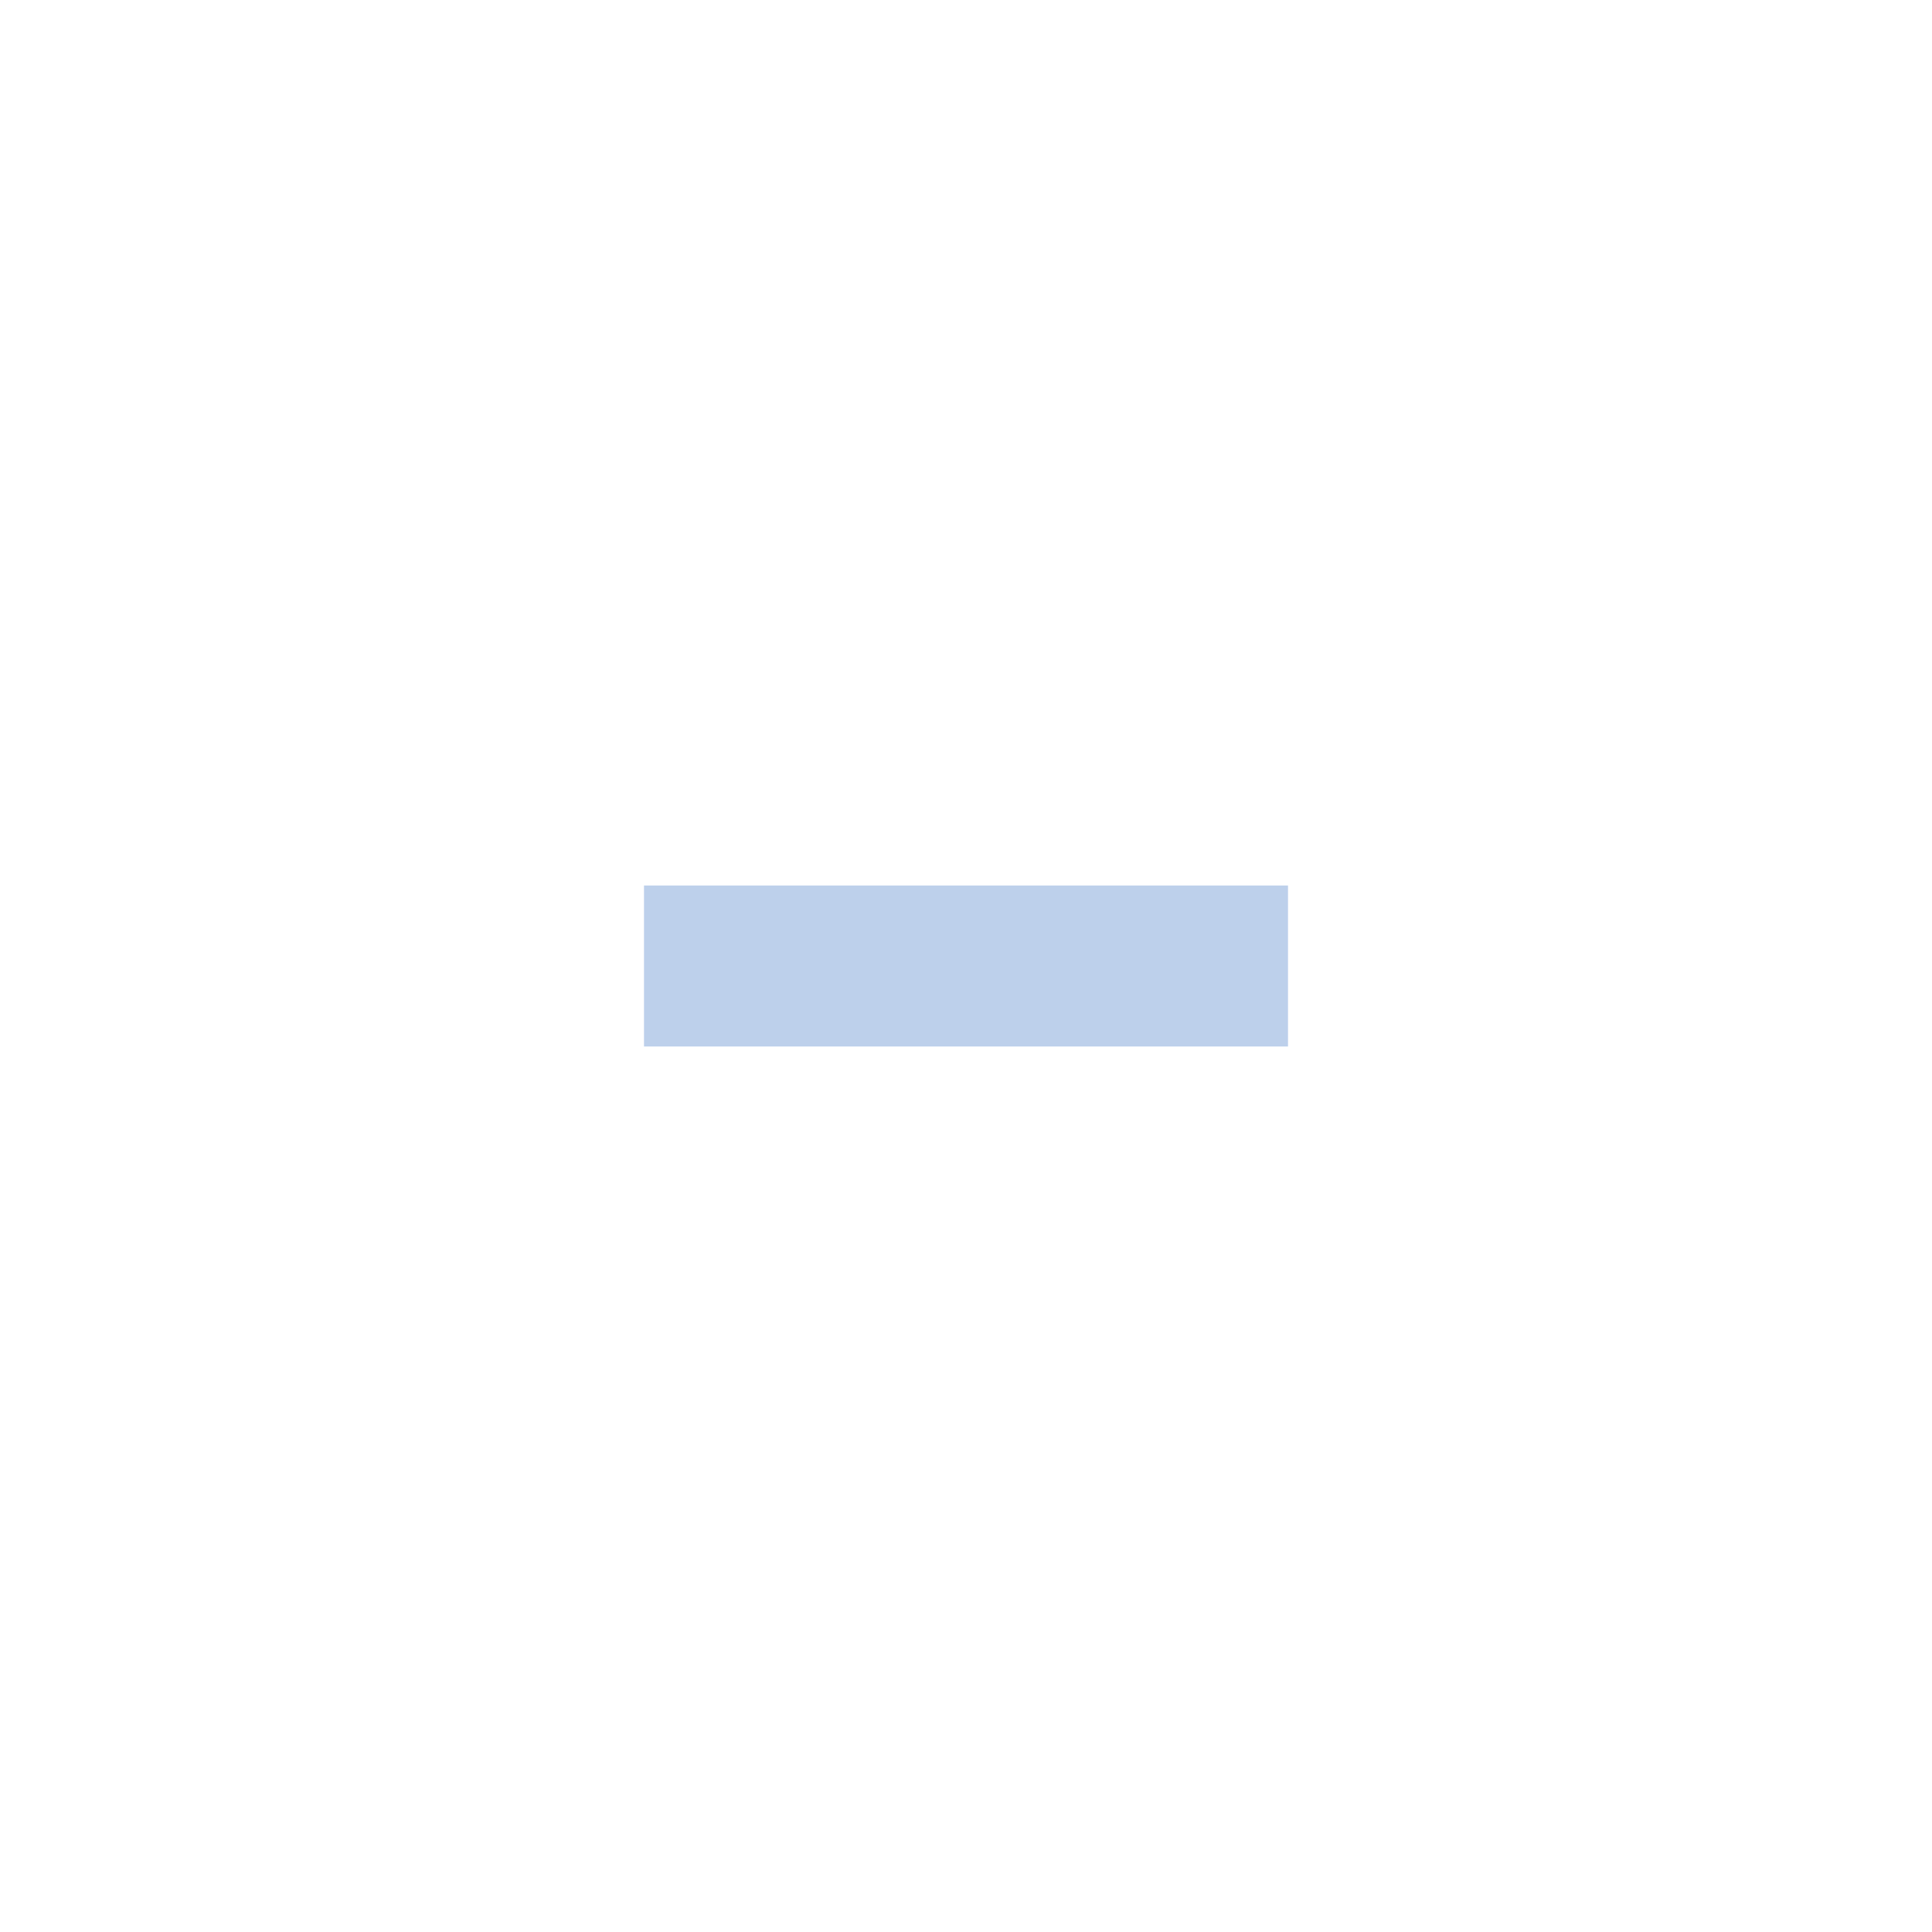
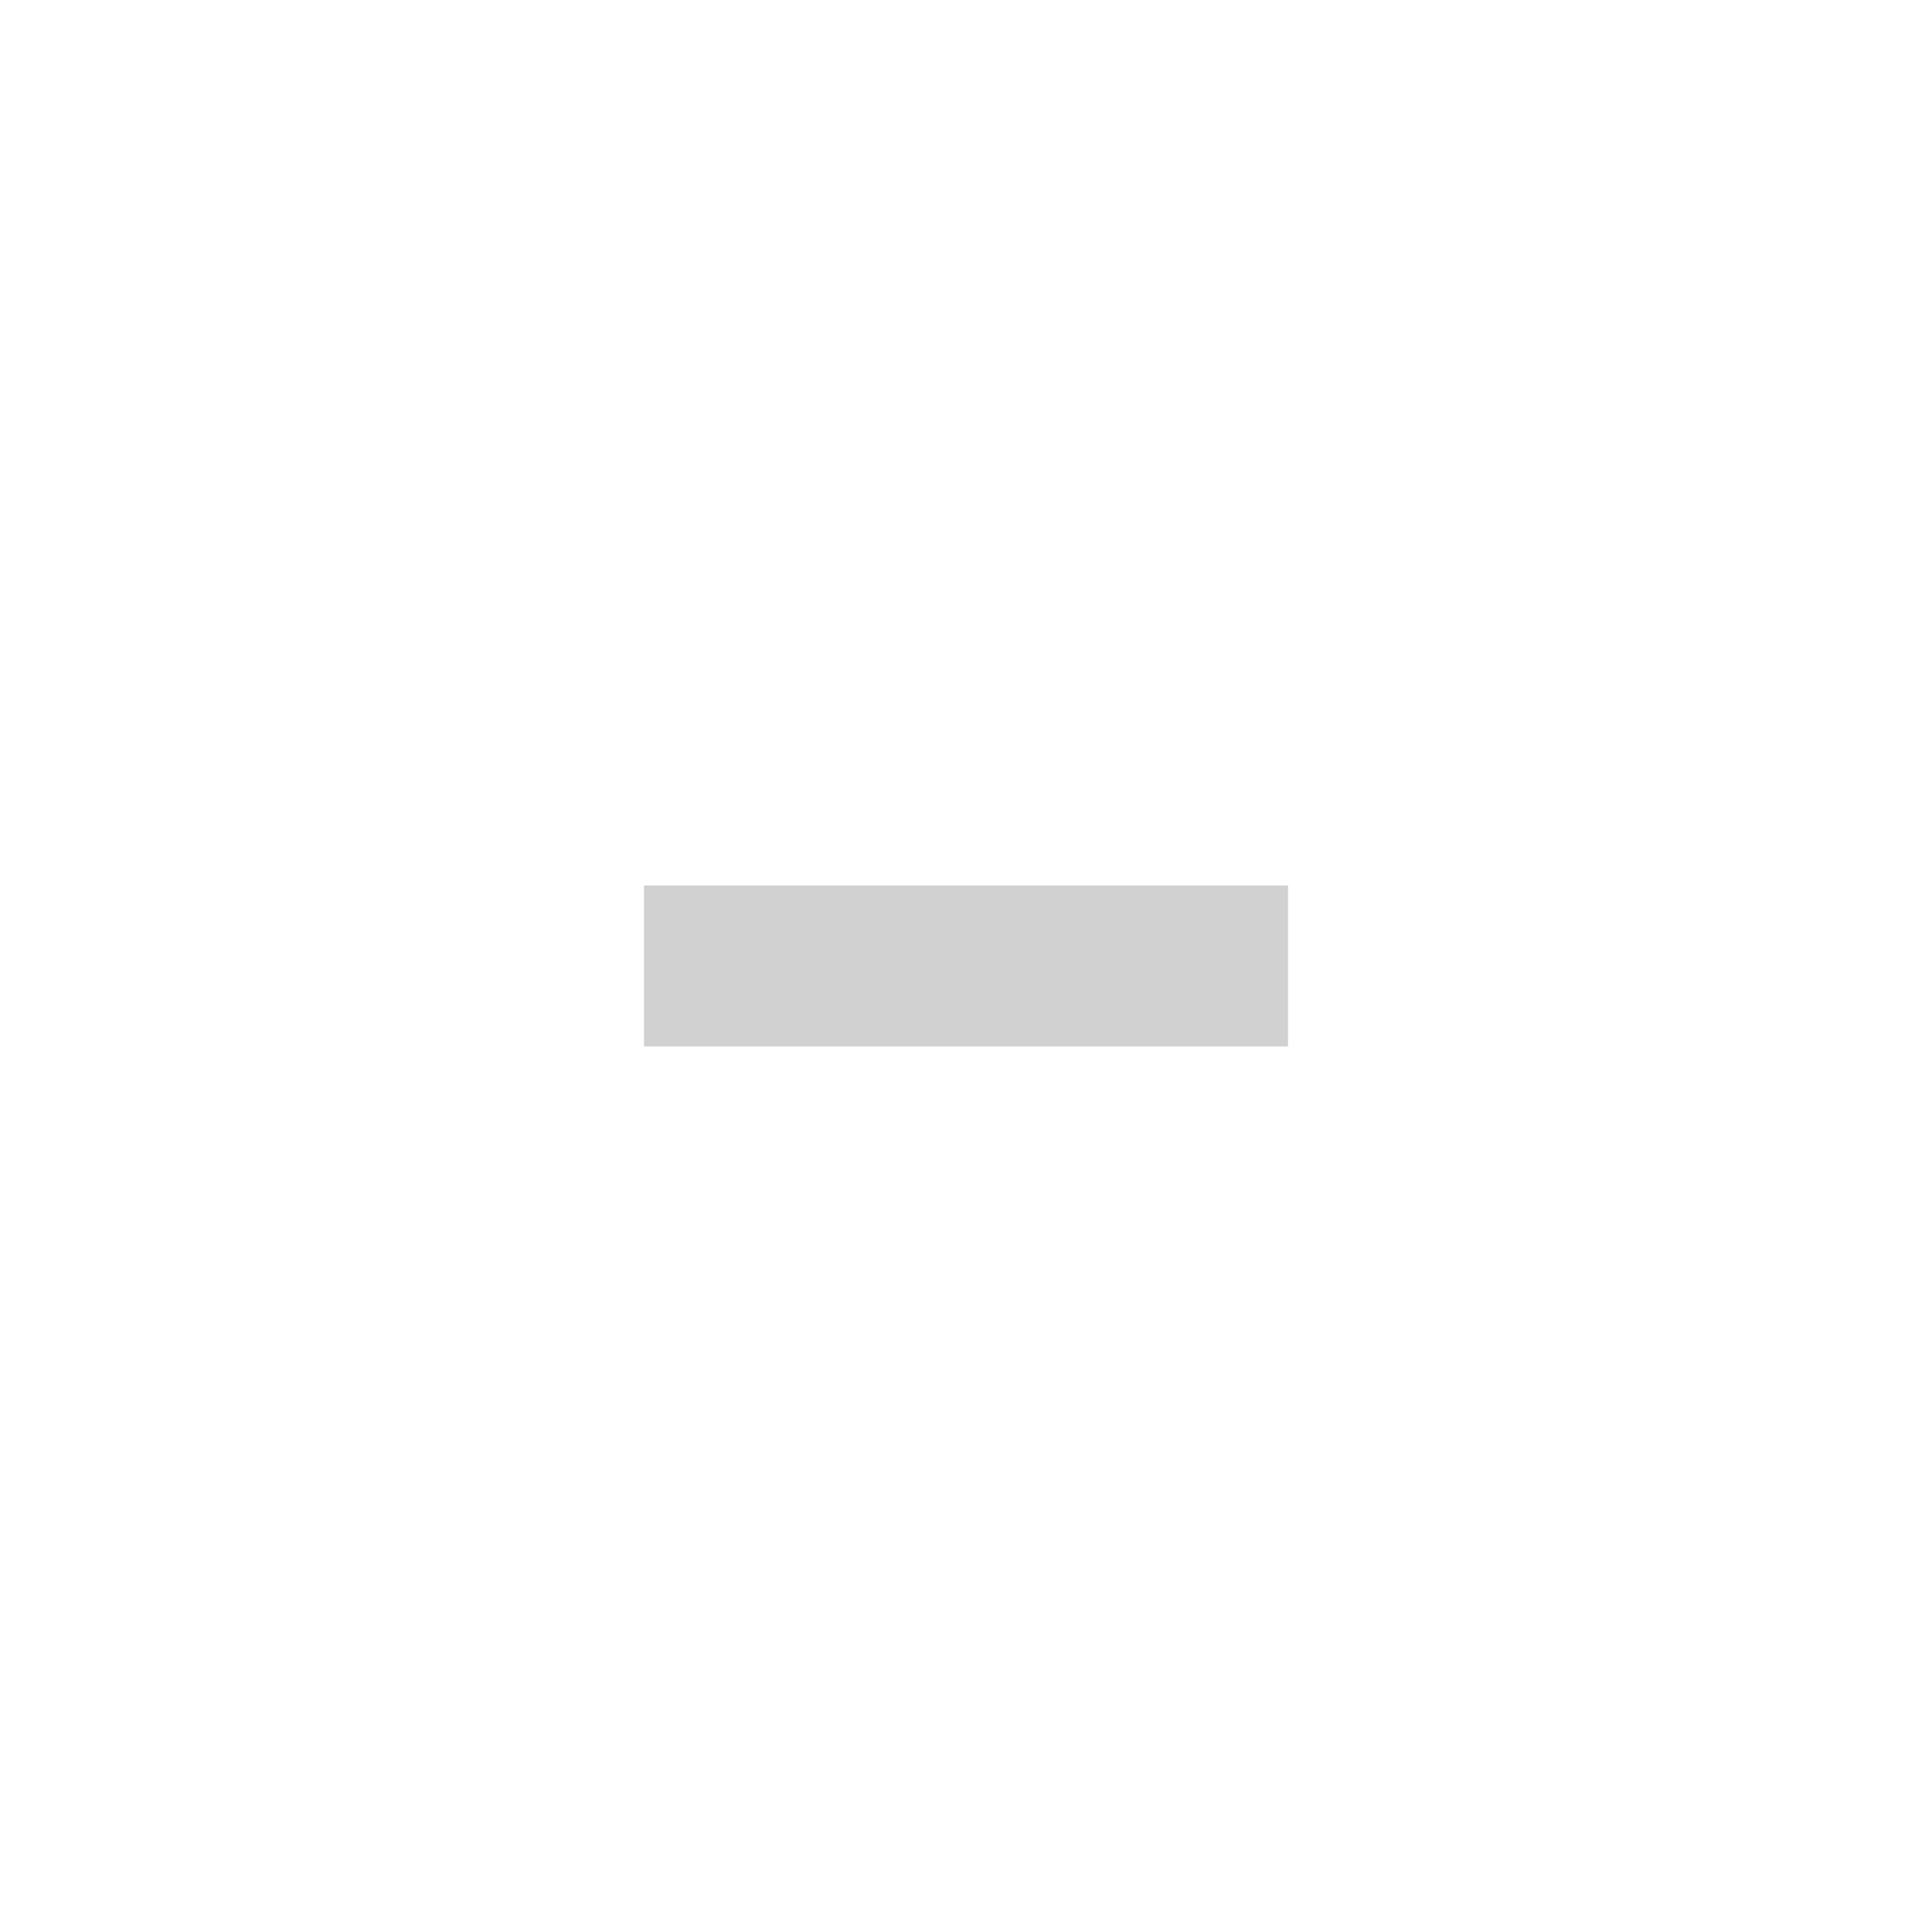
<svg xmlns="http://www.w3.org/2000/svg" version="1.1" x="0px" y="0px" width="24px" height="24px" viewBox="0 0 24 24" xml:space="preserve">
-   <rect x="8" y="11" fill="#bdd0eb" width="8" height="2" />
+   <rect x="8" y="11" fill="#d1d1d1" width="8" height="2" />
</svg>
